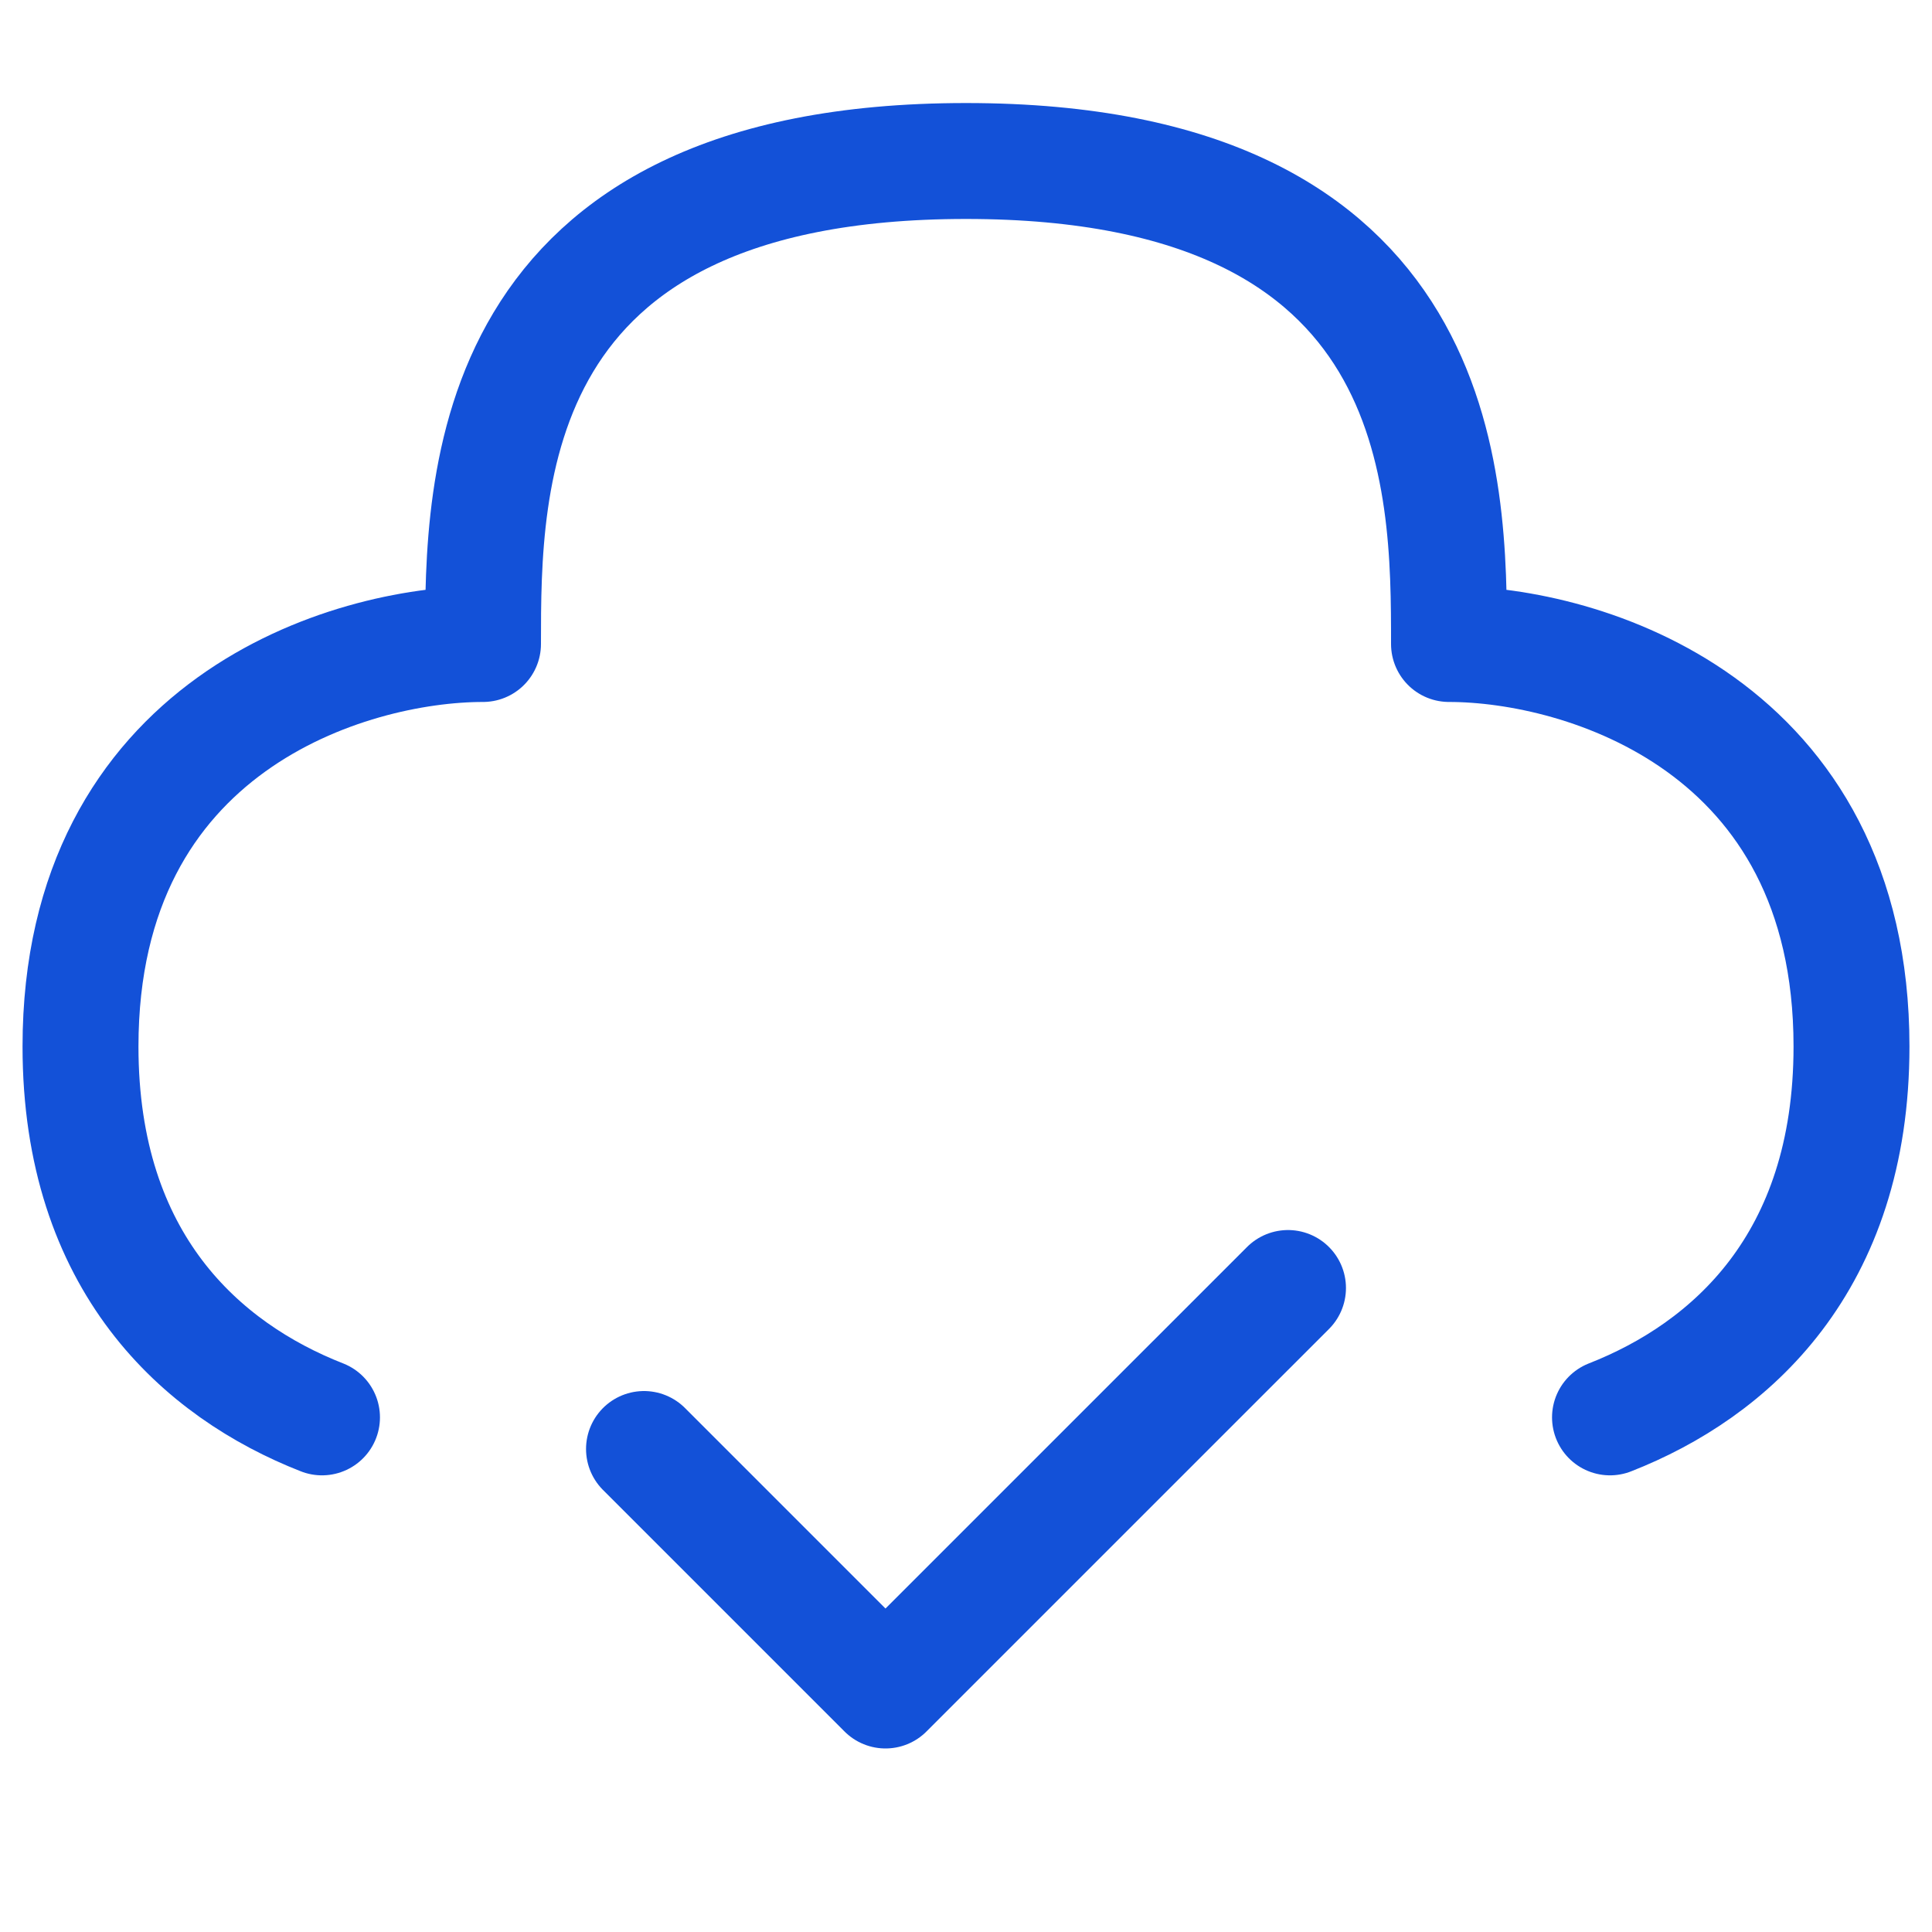
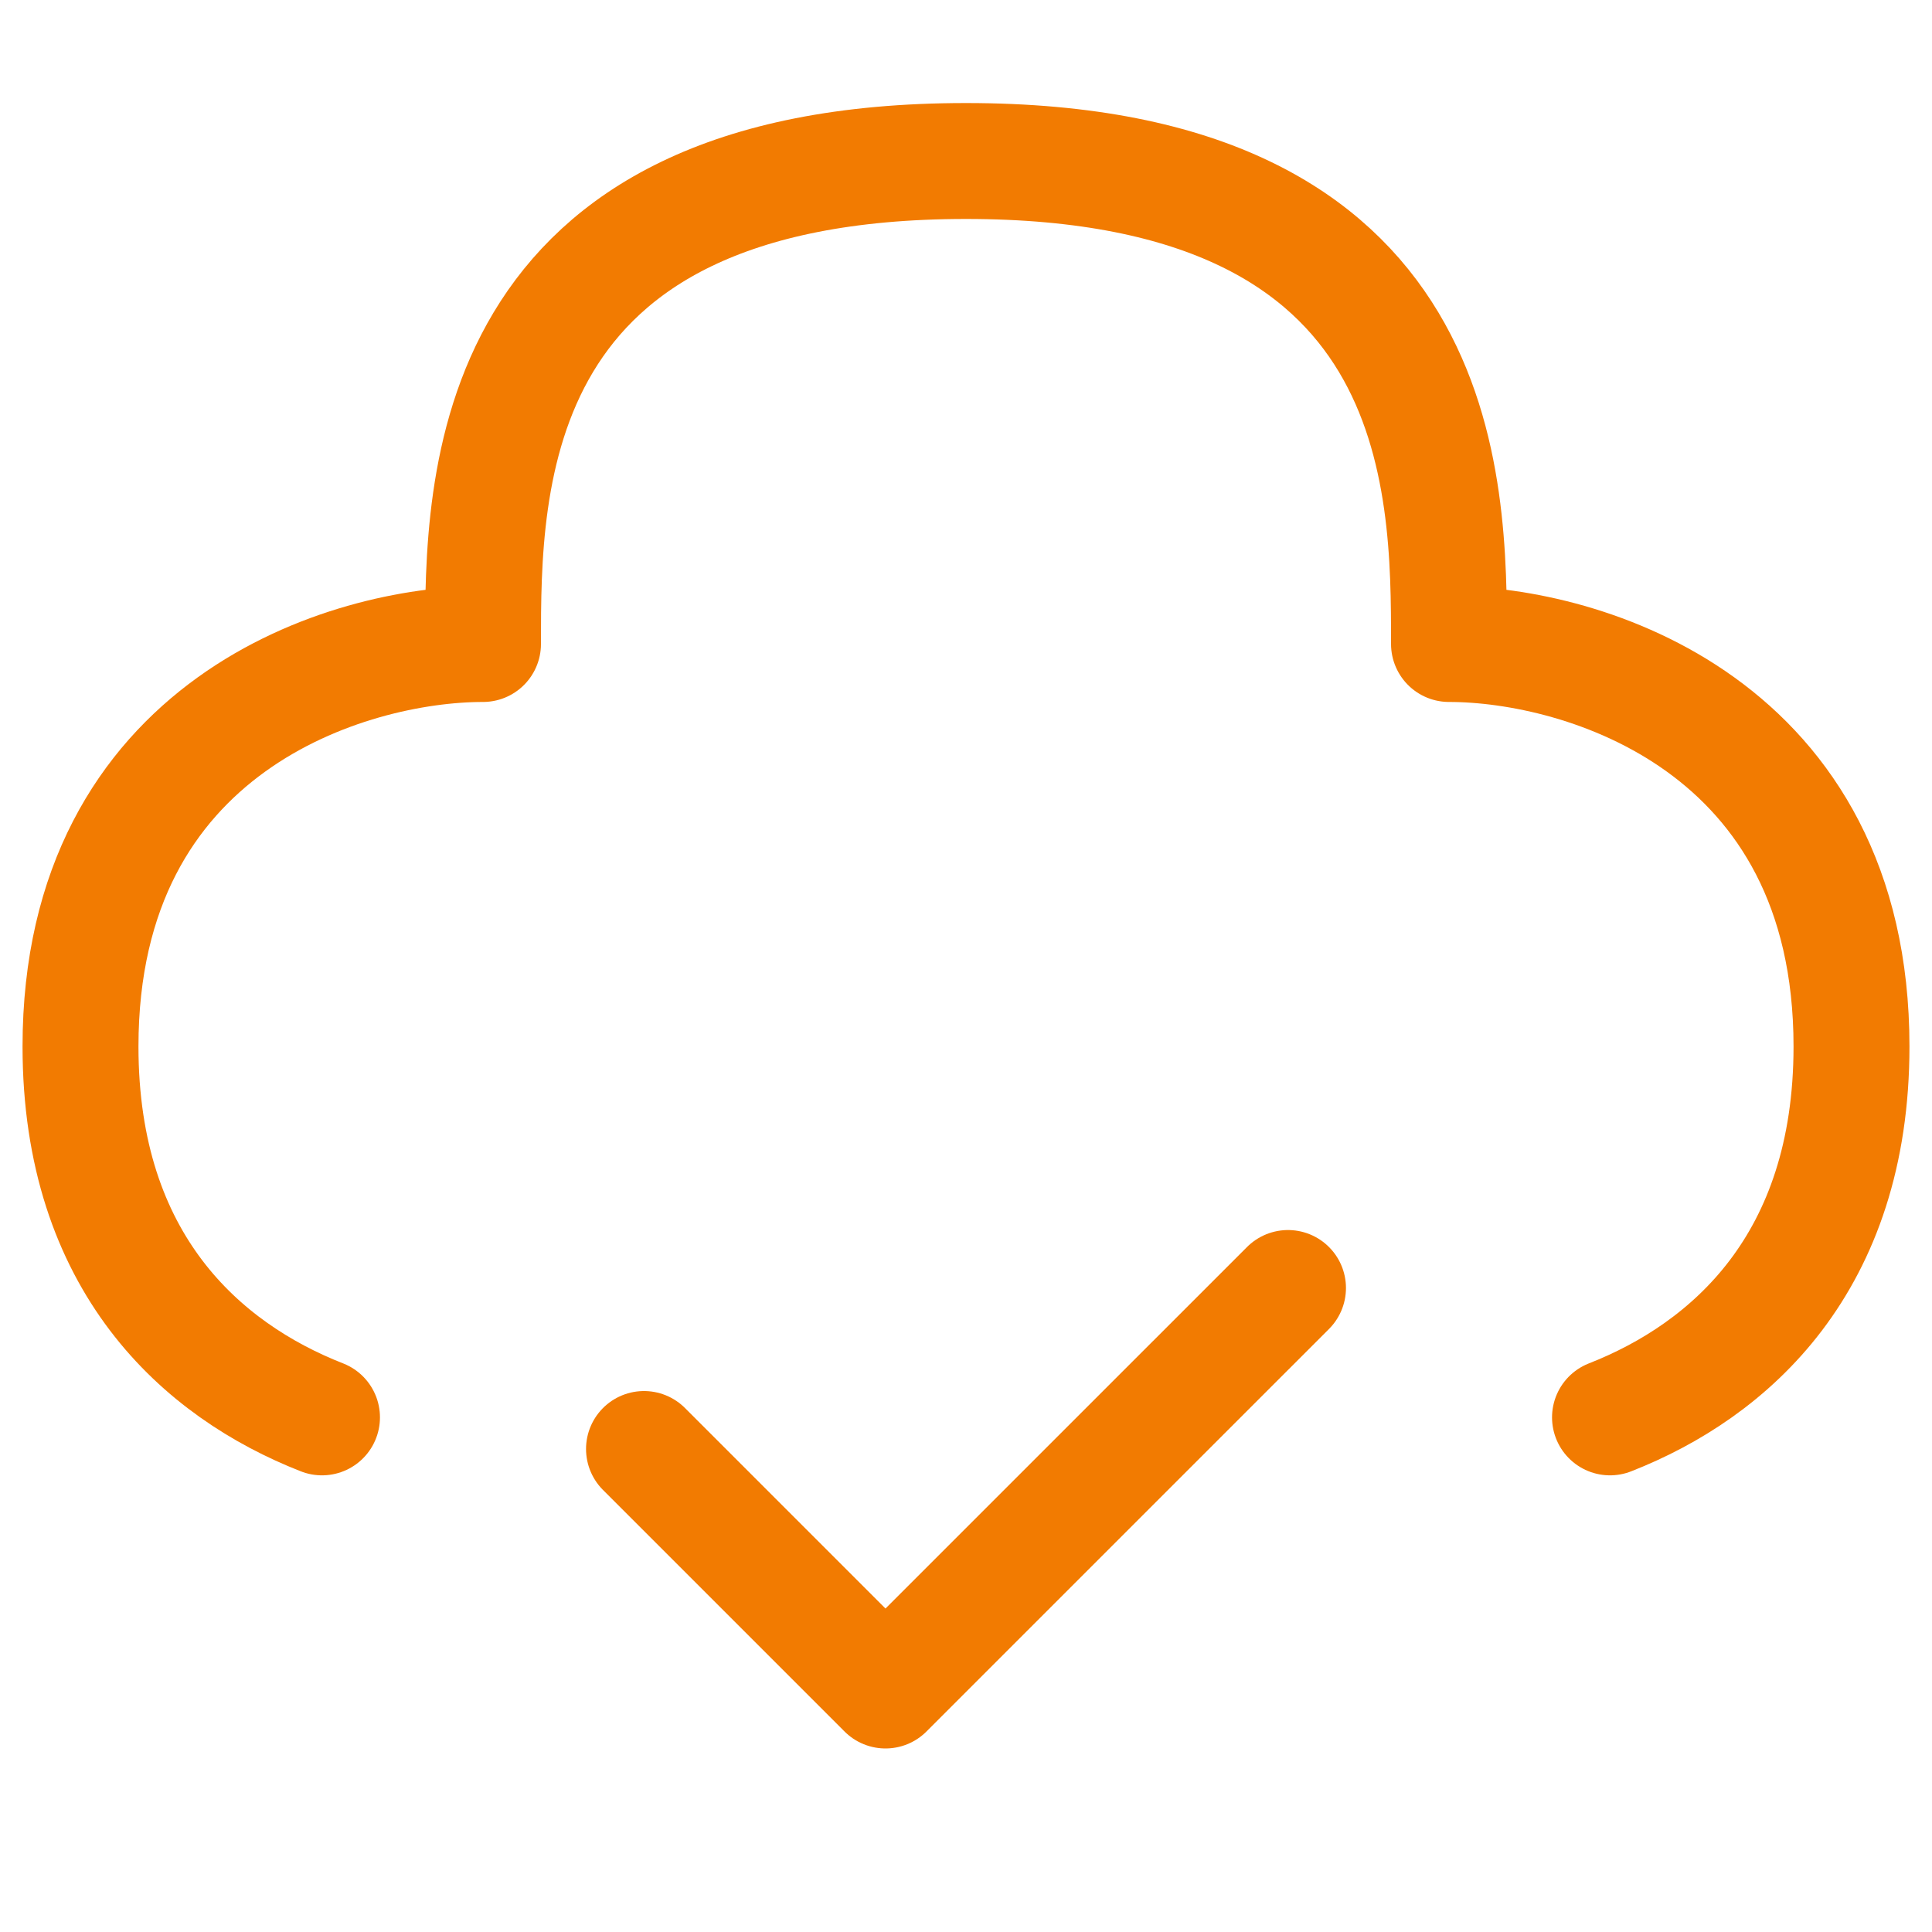
<svg xmlns="http://www.w3.org/2000/svg" width="30" height="30" viewBox="0 0 30 30" fill="none">
-   <path d="M10 22.5L13.75 26.25L20 20" stroke="#1351D8" stroke-width="1.8" stroke-linecap="round" stroke-linejoin="round" />
-   <path d="M25 22.009C26.867 21.277 28.75 19.611 28.75 16.25C28.75 11.25 24.584 10 22.5 10C22.5 7.5 22.5 2.5 15 2.5C7.5 2.5 7.5 7.5 7.5 10C5.416 10 1.25 11.25 1.25 16.25C1.25 19.611 3.132 21.277 5 22.009" stroke="#1351D8" stroke-width="1.8" stroke-linecap="round" stroke-linejoin="round" />
+   <path d="M10 22.5L13.75 26.25L20 20" stroke="#F27B01" stroke-width="1.8" stroke-linecap="round" stroke-linejoin="round" />
+   <path d="M25 22.009C26.867 21.277 28.75 19.611 28.75 16.25C28.75 11.25 24.584 10 22.5 10C22.5 7.5 22.5 2.5 15 2.5C7.5 2.5 7.5 7.5 7.5 10C5.416 10 1.25 11.25 1.25 16.25C1.25 19.611 3.132 21.277 5 22.009" stroke="#F27B01" stroke-width="1.8" stroke-linecap="round" stroke-linejoin="round" />
</svg>
